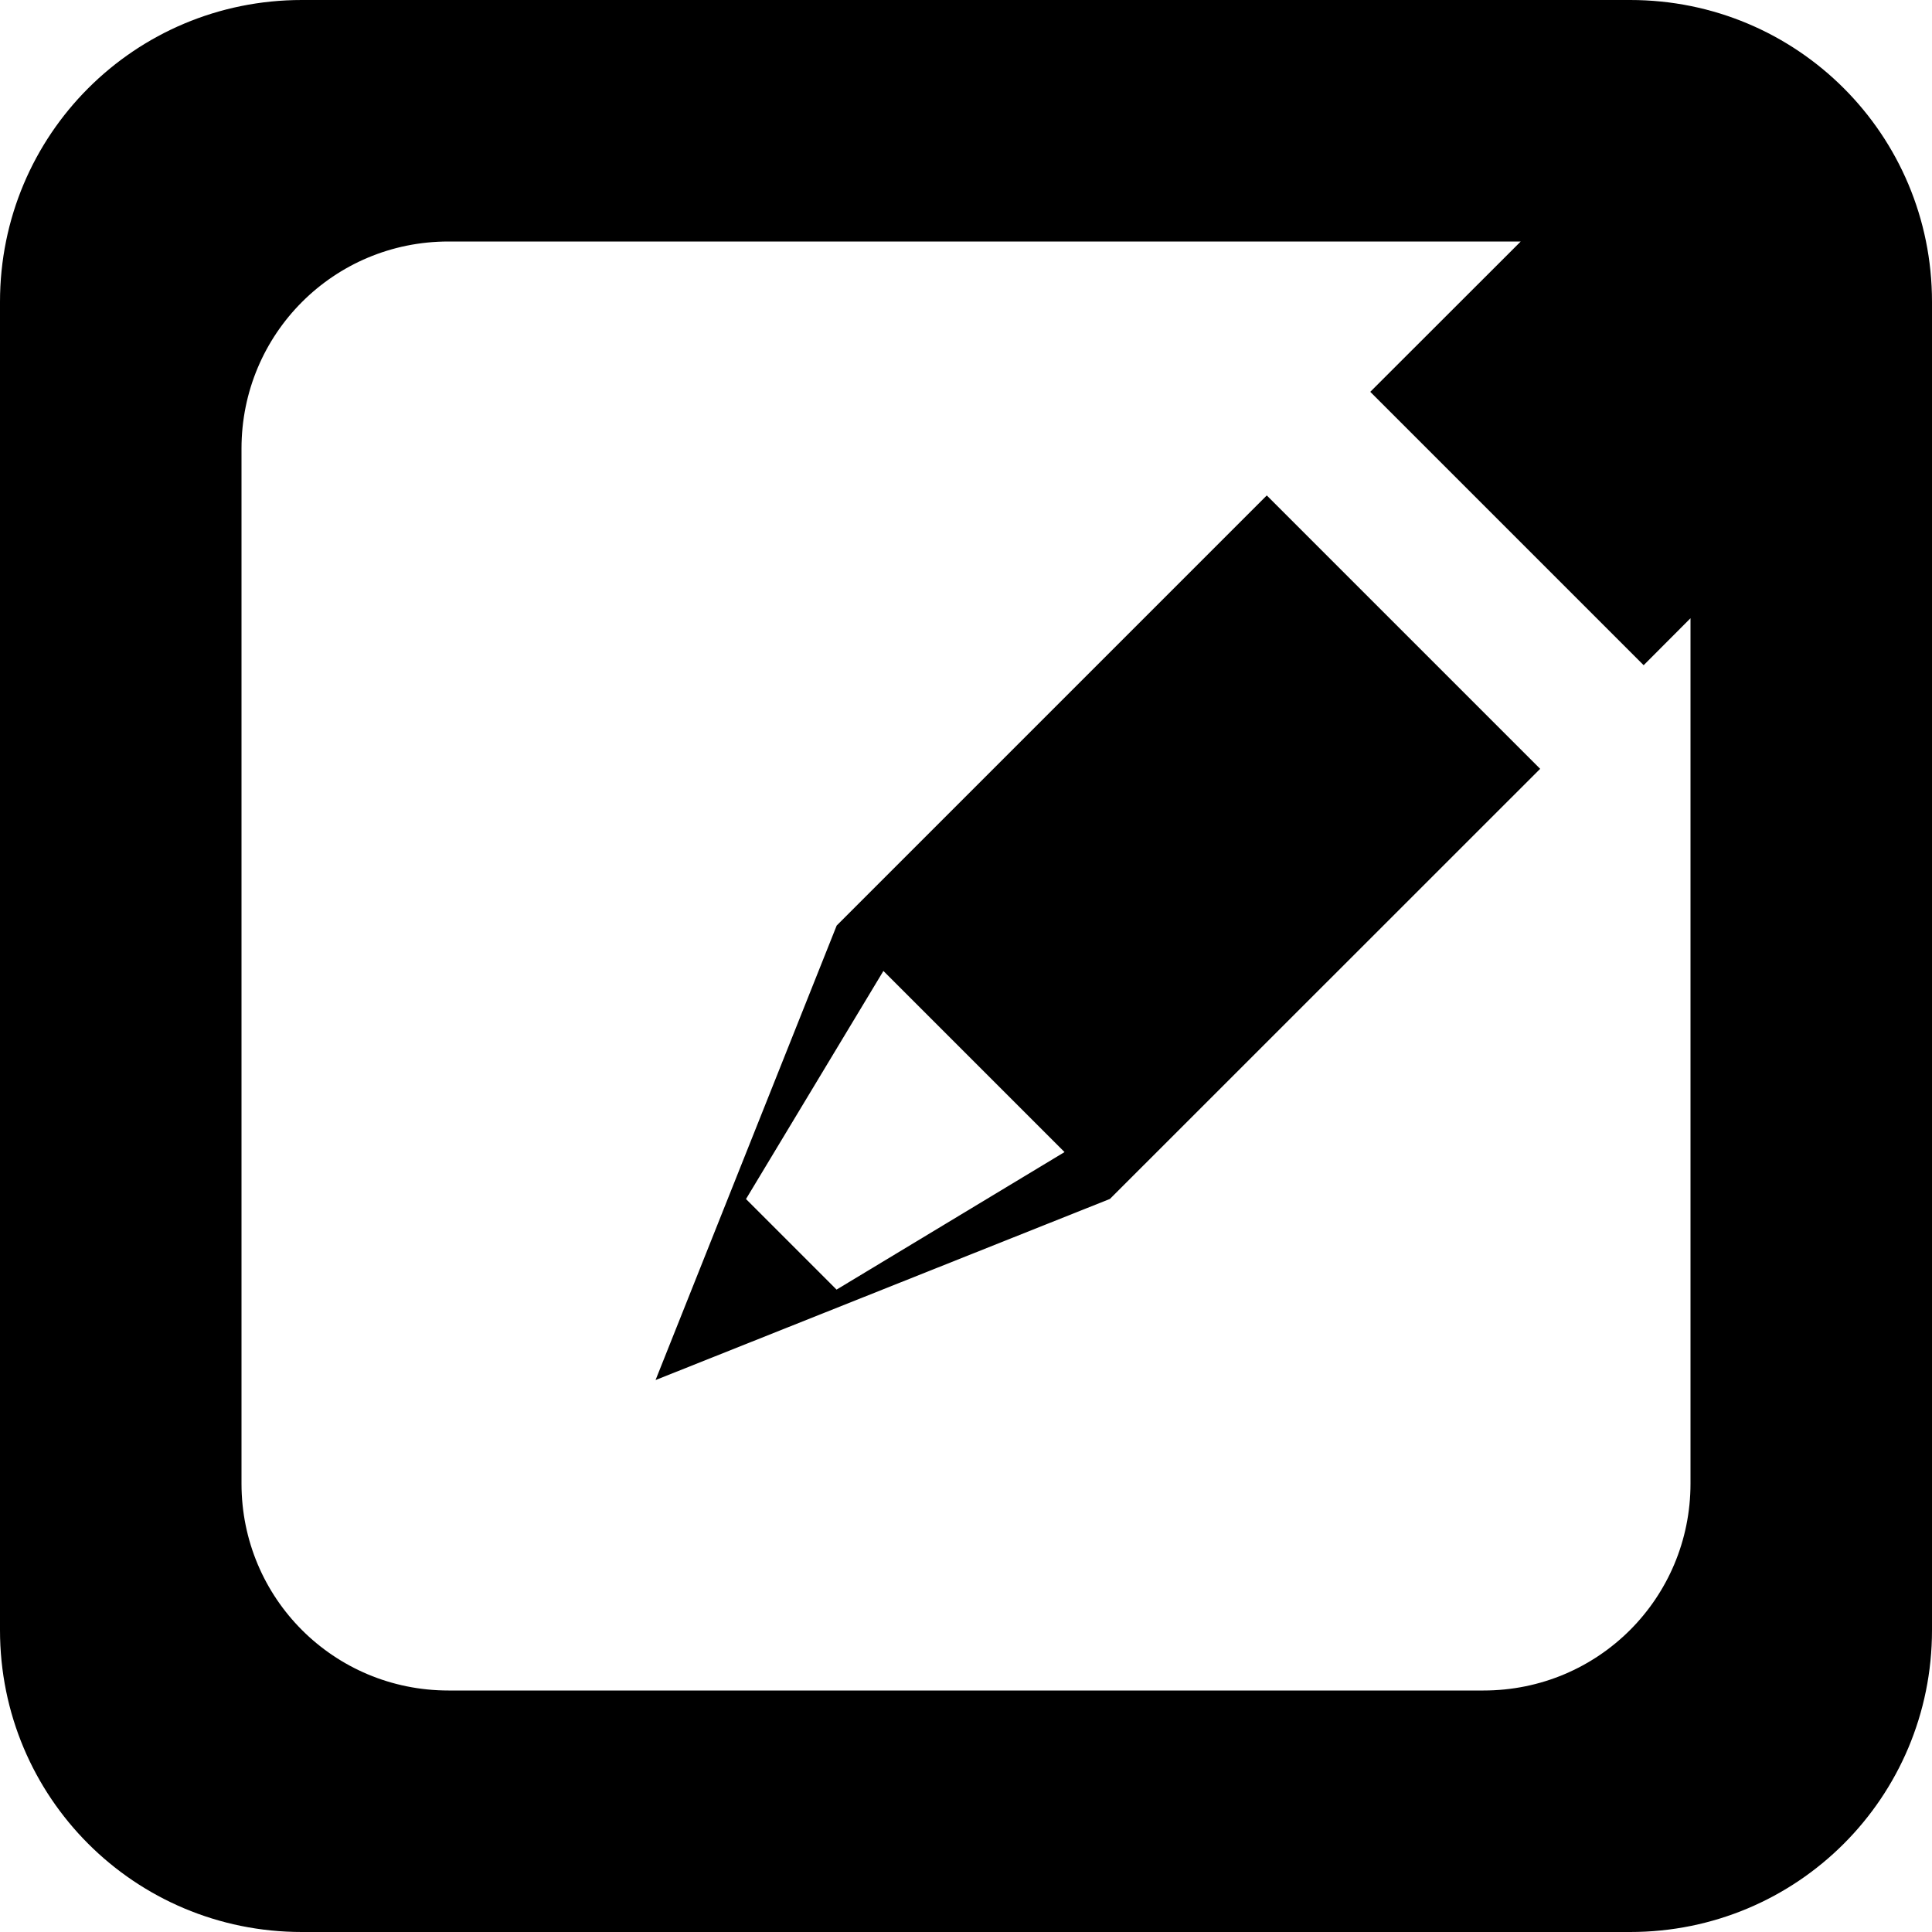
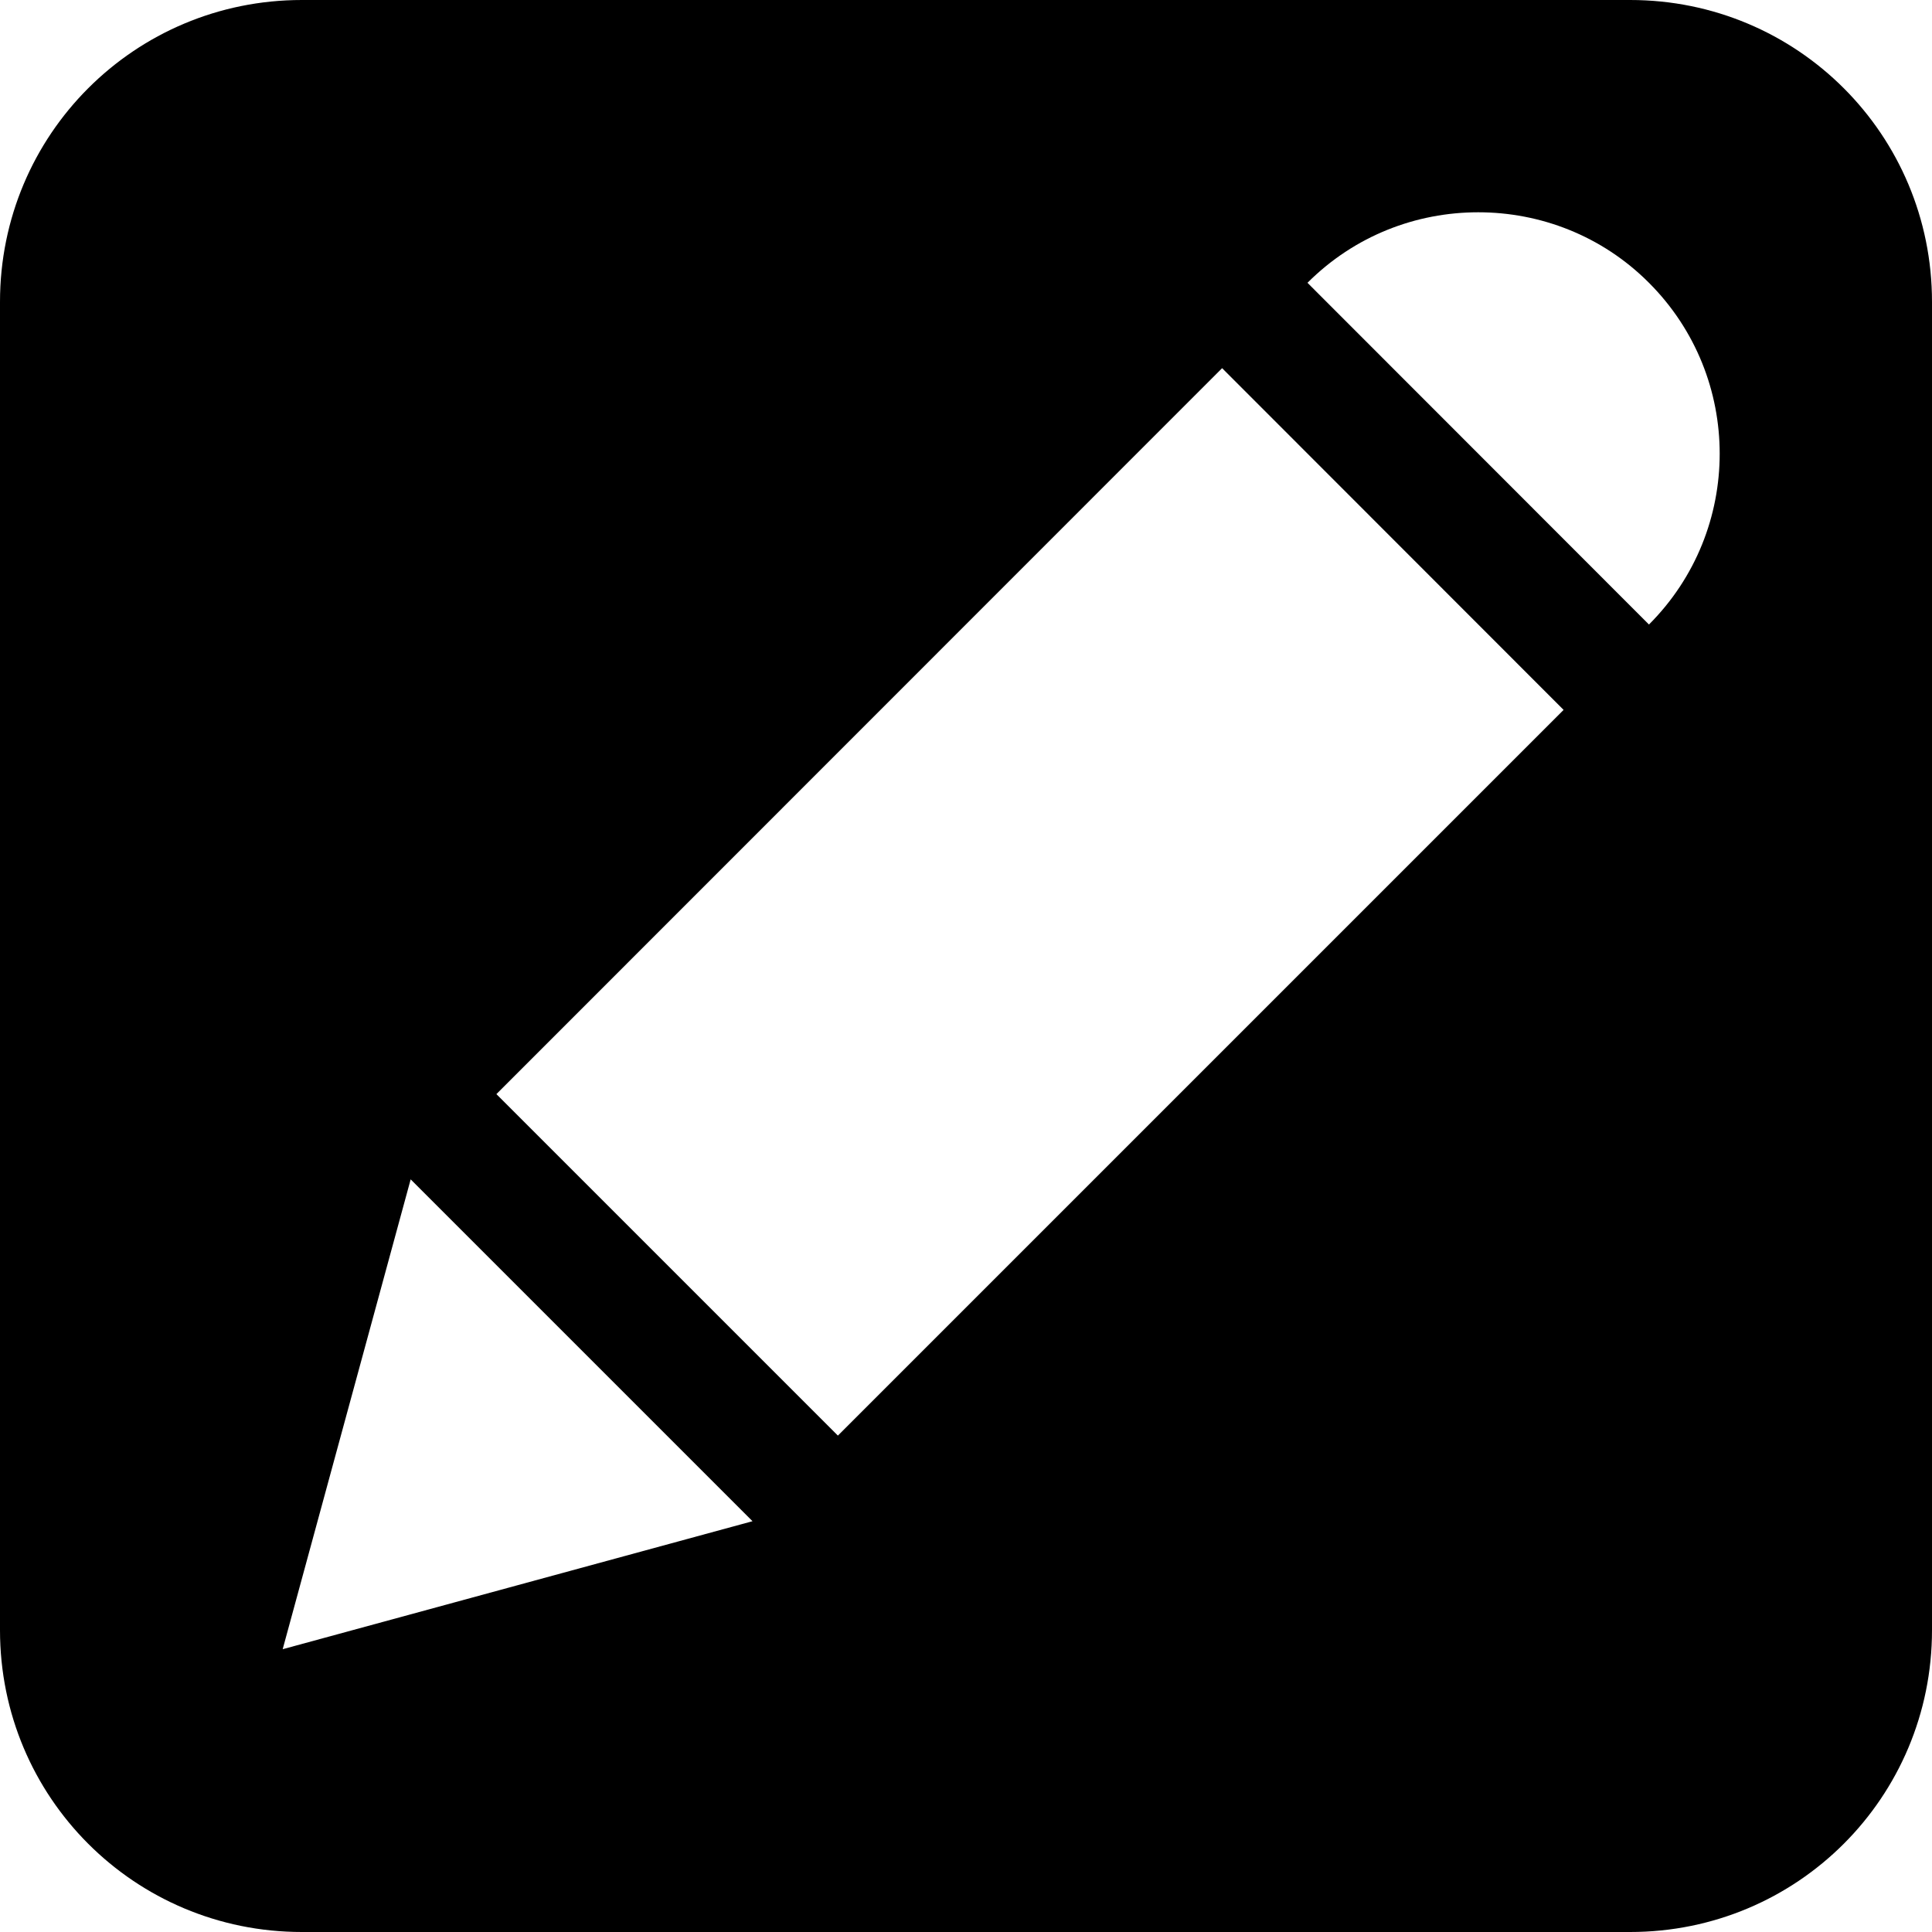
- <svg xmlns="http://www.w3.org/2000/svg" version="1.1" xml:space="preserve" height="16" width="16" enable-background="new 0 0 595.275 311.111" y="0px" x="0px" viewBox="0 0 16 16">
-   <path d="m2.5-0c-1.385 0-2.5 1.115-2.5 2.5v11c0 1.385 1.115 2.5 2.5 2.5h11c1.385 0 2.5-1.115 2.5-2.5v-11c0-1.385-1.115-2.5-2.5-2.5h-11zm1.214 2h8.88l-1.246 1.245 2.264 2.264 0.388-0.389v7.166c0 0.95-0.764 1.714-1.714 1.714h-8.572c-0.95 0-1.714-0.764-1.714-1.714v-8.571c0-0.95 0.764-1.715 1.714-1.715zm6.777 2.103-3.562 3.562-1.5 3.764 3.763-1.5 3.563-3.562-2.264-2.264zm-3.175 3.938 1.5 1.5-1.888 1.139-0.75-0.75 1.138-1.889z" />
+ <svg xmlns="http://www.w3.org/2000/svg" width="16" height="16" enable-background="new 0 0 595.275 311.111" version="1.1" viewBox="0 0 16 16" xml:space="preserve">
+   <path d="m2.5 0c-1.385 0-2.5 1.115-2.5 2.5v11c0 1.385 1.115 2.5 2.5 2.5h11c1.385 0 2.5-1.115 2.5-2.5v-11c0-1.385-1.115-2.5-2.5-2.5h-11zm9.742 1.758c0.512 0 1.024 0.193 1.414 0.584 0.781 0.781 0.781 2.049 0 2.83l-2.828-2.83c0.391-0.391 0.902-0.584 1.414-0.584zm-2.121 1.291 2.828 2.83-6.01 6.01-2.828-2.828 6.01-6.012zm-6.719 6.719 2.83 2.83-3.891 1.06 1.06-3.891z" />
</svg>
